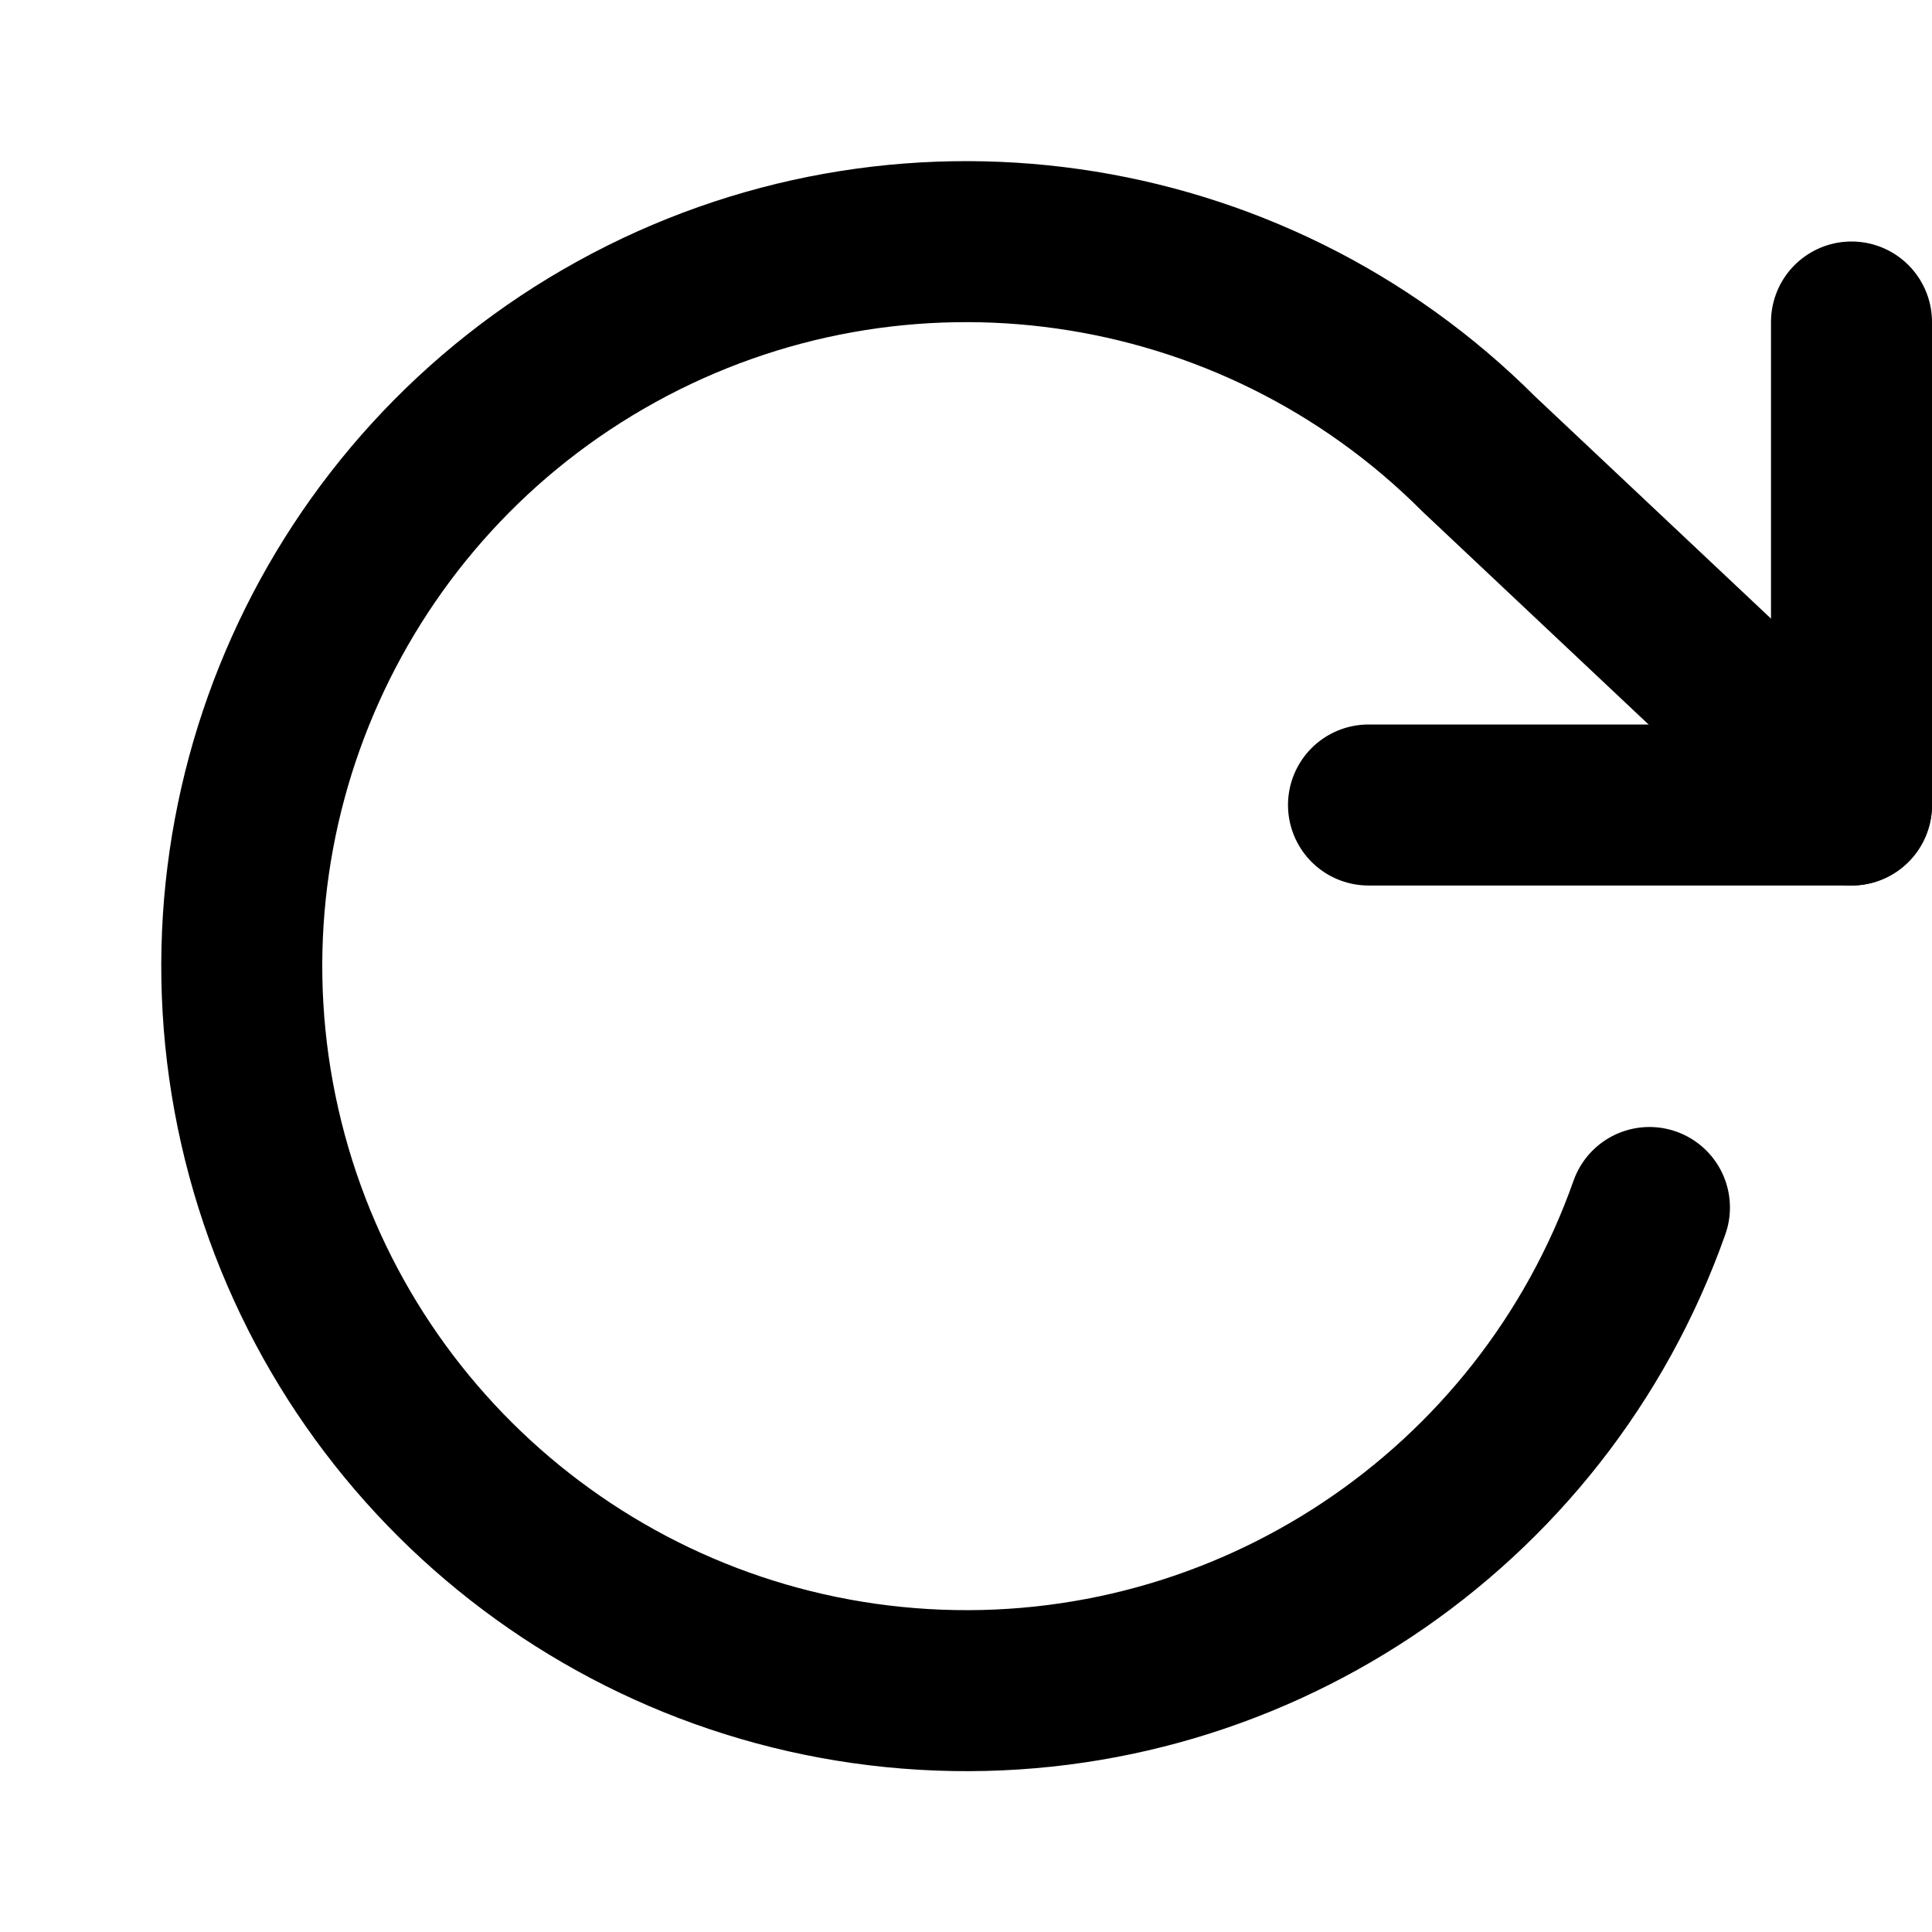
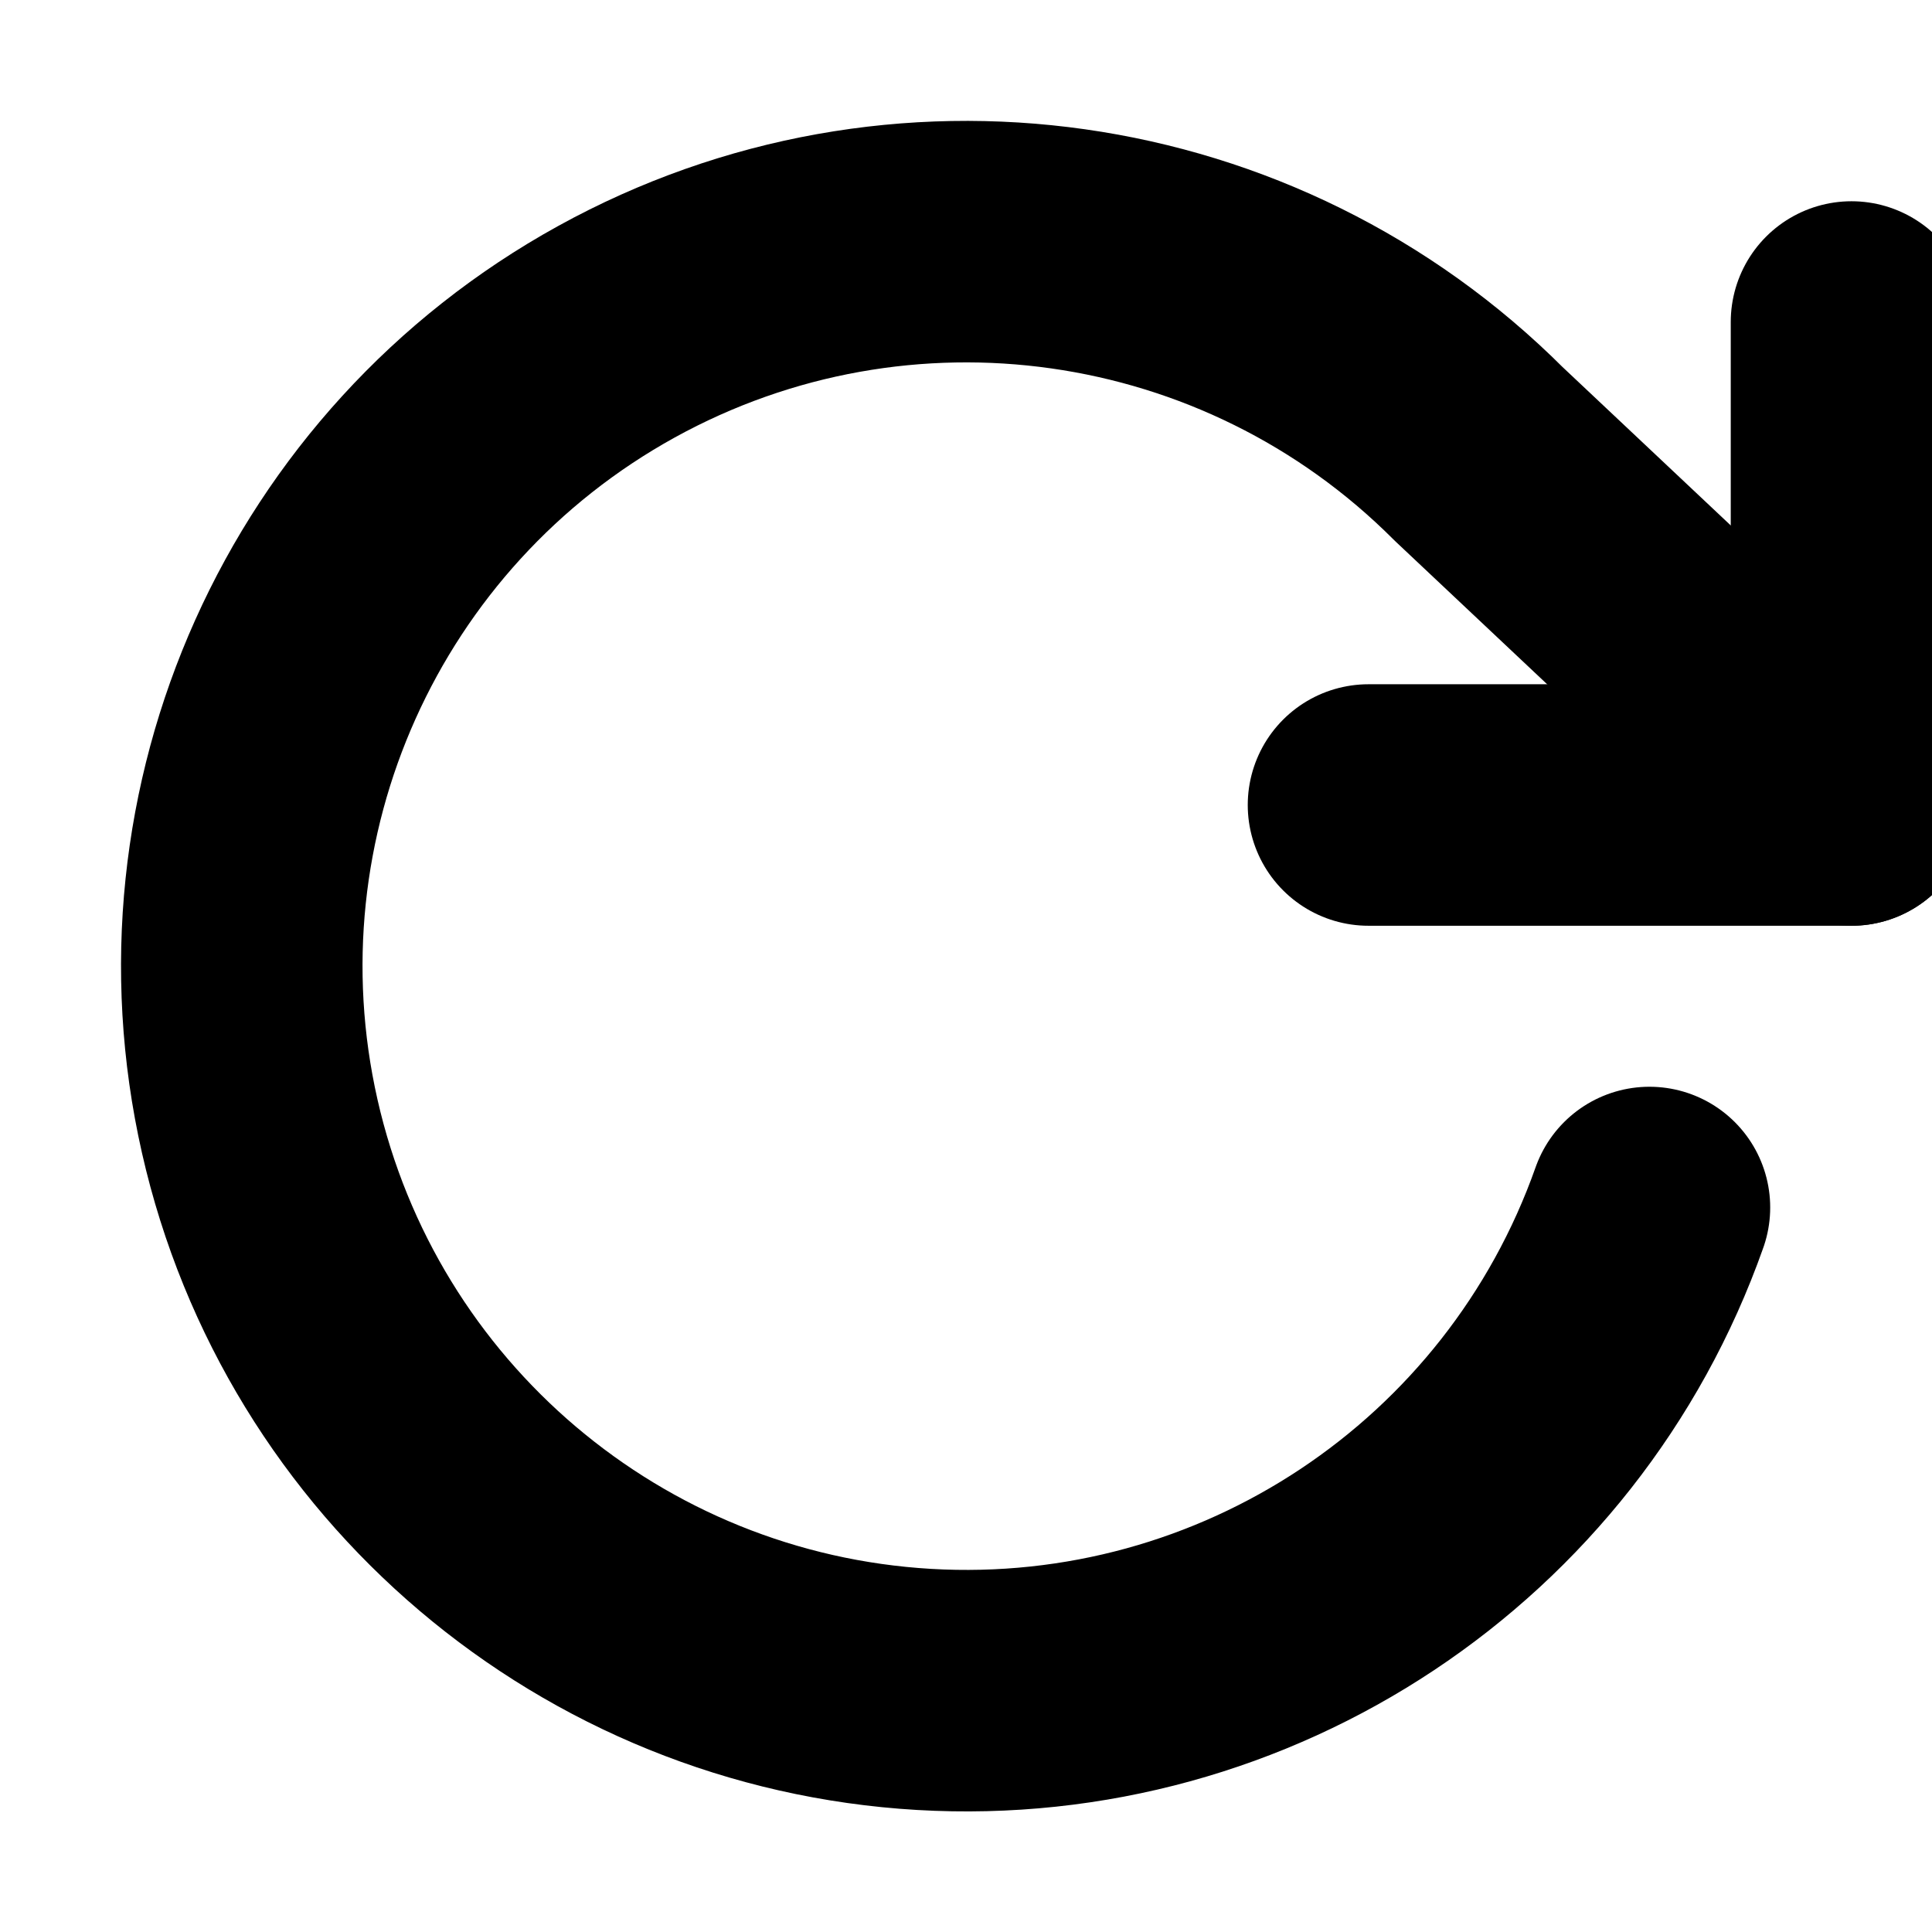
- <svg xmlns="http://www.w3.org/2000/svg" width="24" height="24" viewBox="0 0 24 24" fill="none" stroke="currentColor" stroke-width="2" stroke-linecap="round" stroke-linejoin="round" class="feather feather-rotate-cw">
+ <svg xmlns="http://www.w3.org/2000/svg" width="24" height="24" viewBox="0 0 24 24" fill="none" stroke="currentColor" stroke-width="3" stroke-linecap="round" stroke-linejoin="round" class="feather feather-rotate-cw">
  <polyline points="23 4 23 10 17 10" />
  <path d="M20.49 15a9 9 0 1 1-2.12-9.36L23 10" />
</svg>
